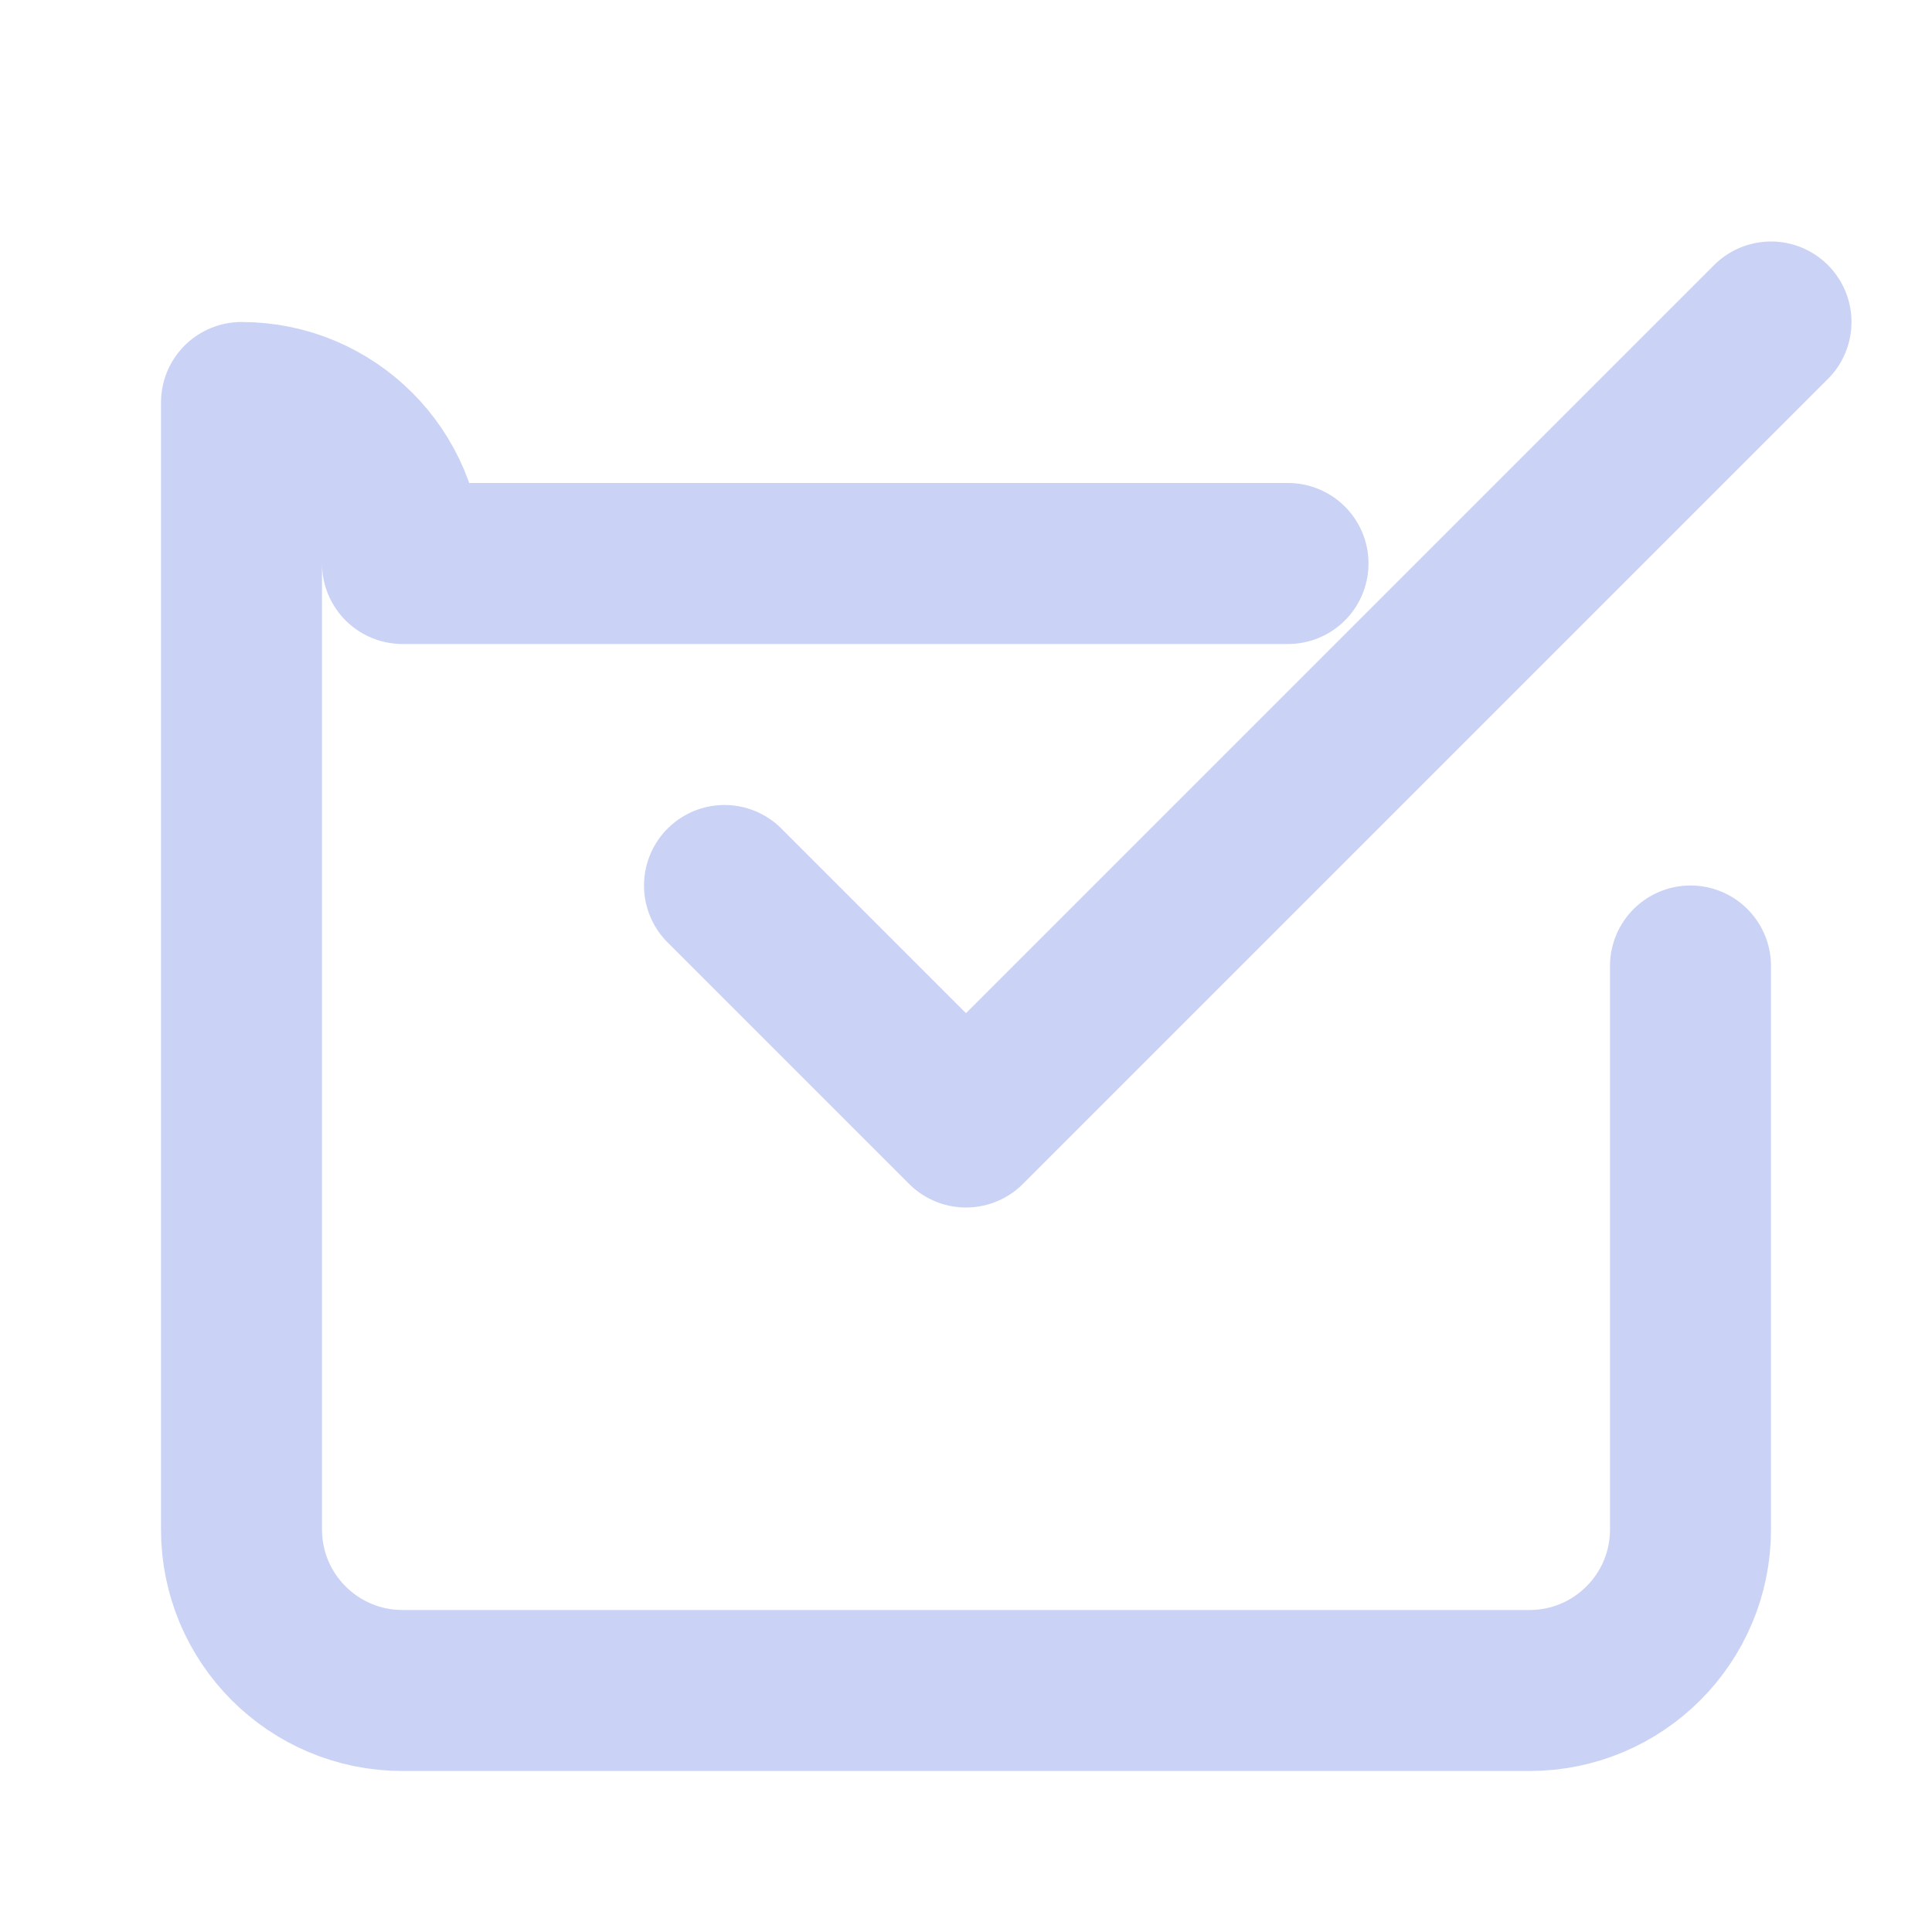
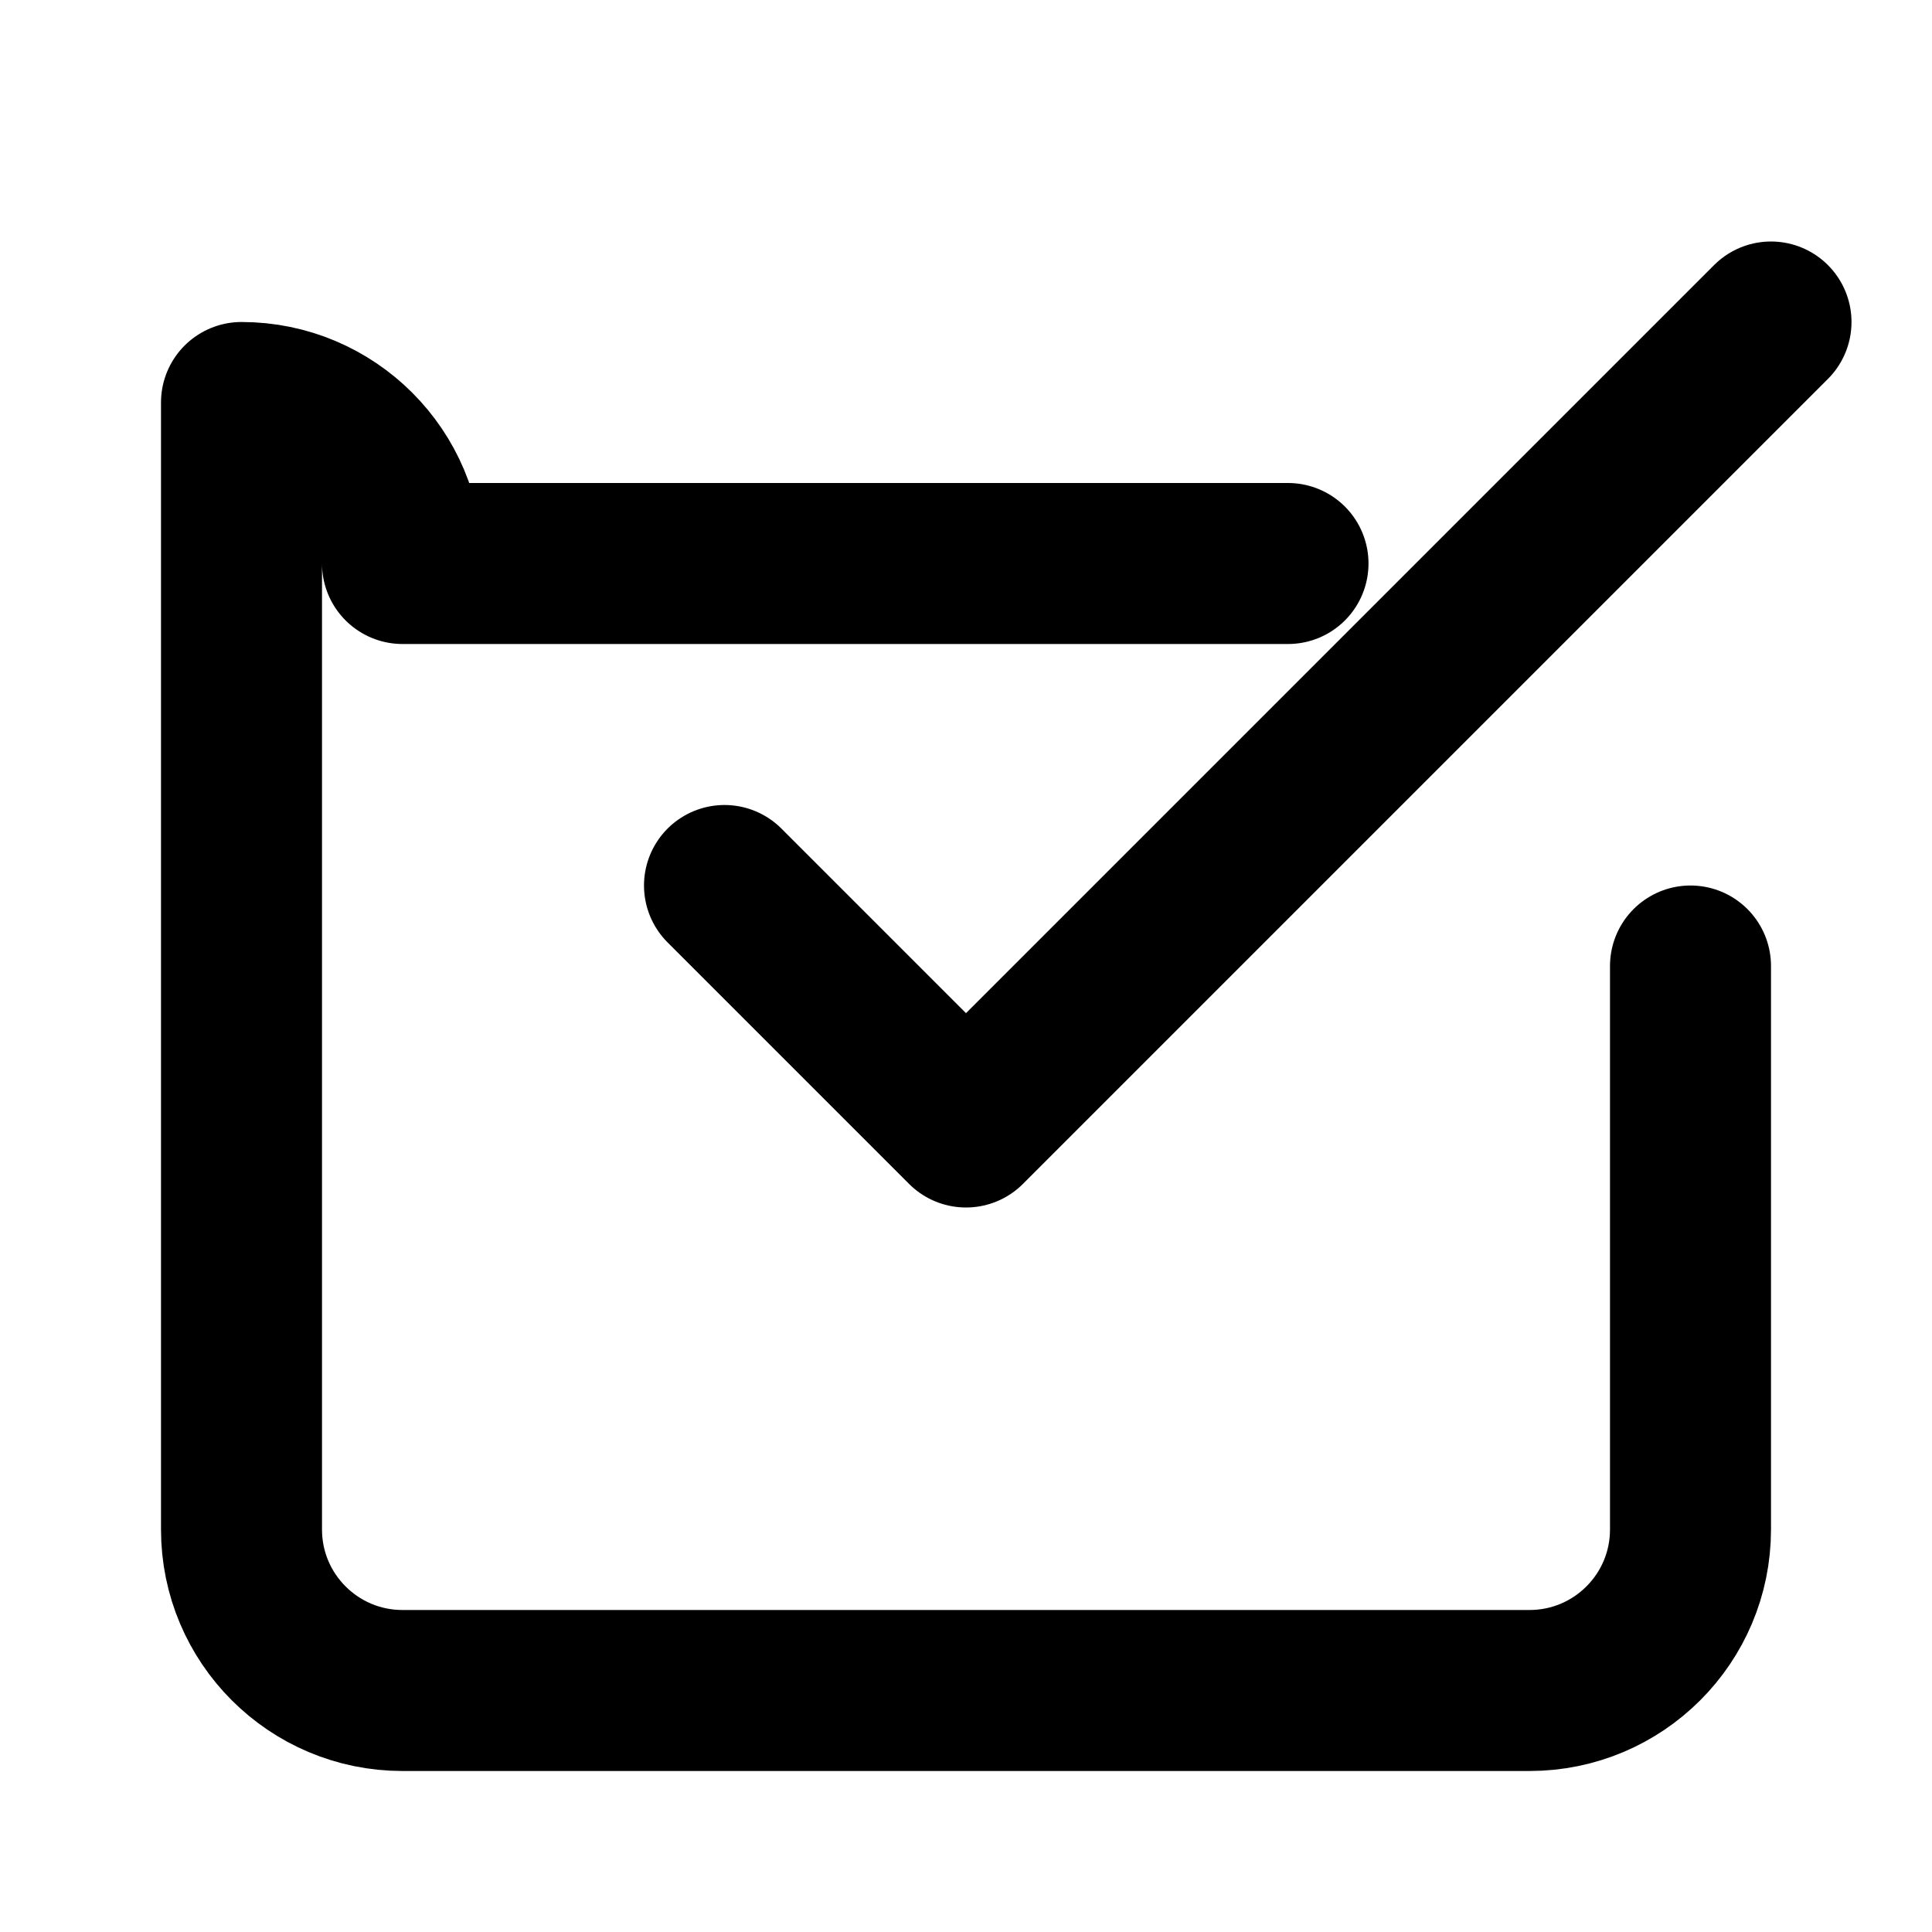
- <svg xmlns="http://www.w3.org/2000/svg" viewBox="0 0 24 24" fill="none" stroke="#cad3f5" stroke-width="2" stroke-linecap="round" stroke-linejoin="round">
+ <svg xmlns="http://www.w3.org/2000/svg" viewBox="0 0 24 24" fill="none" stroke="currentColor" stroke-width="2" stroke-linecap="round" stroke-linejoin="round">
  <polyline points="9 11 12 14 22 4" />
  <path d="M21 12v7a2 2 0 0 1-2 2H5a2 2 0 0 1-2-2V5a2 2 0 0 1 2 2h11" />
</svg>
